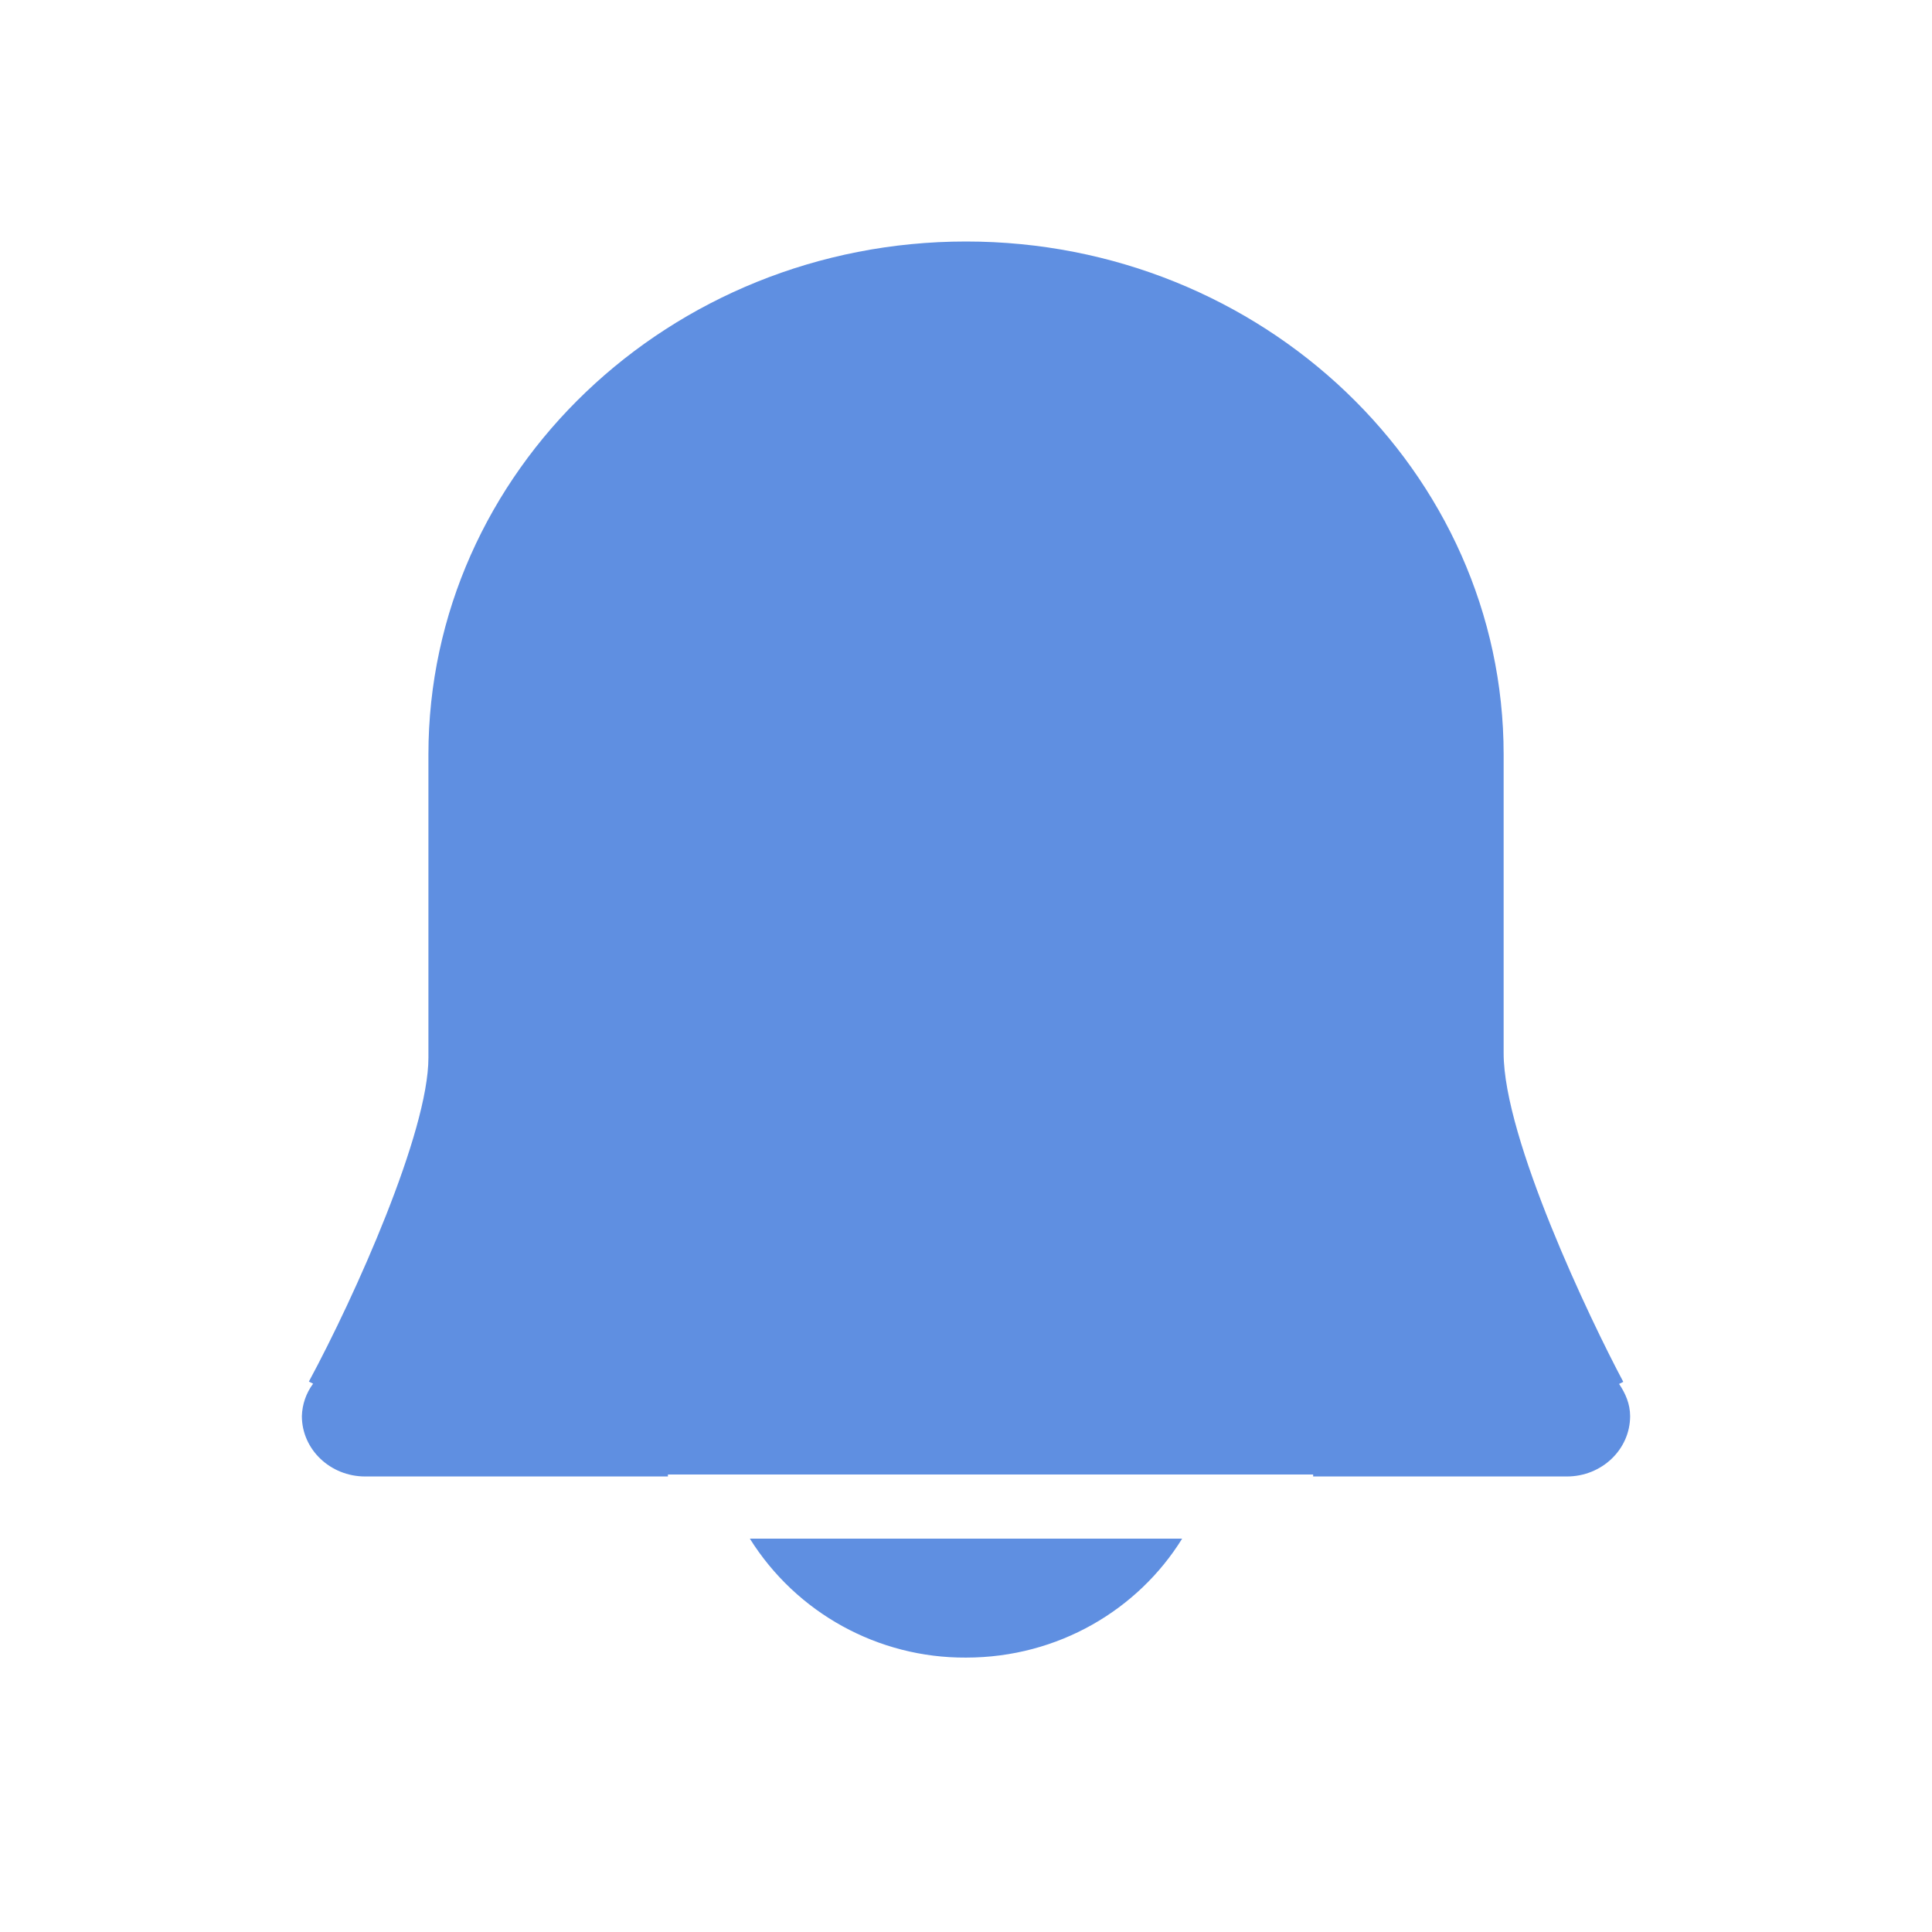
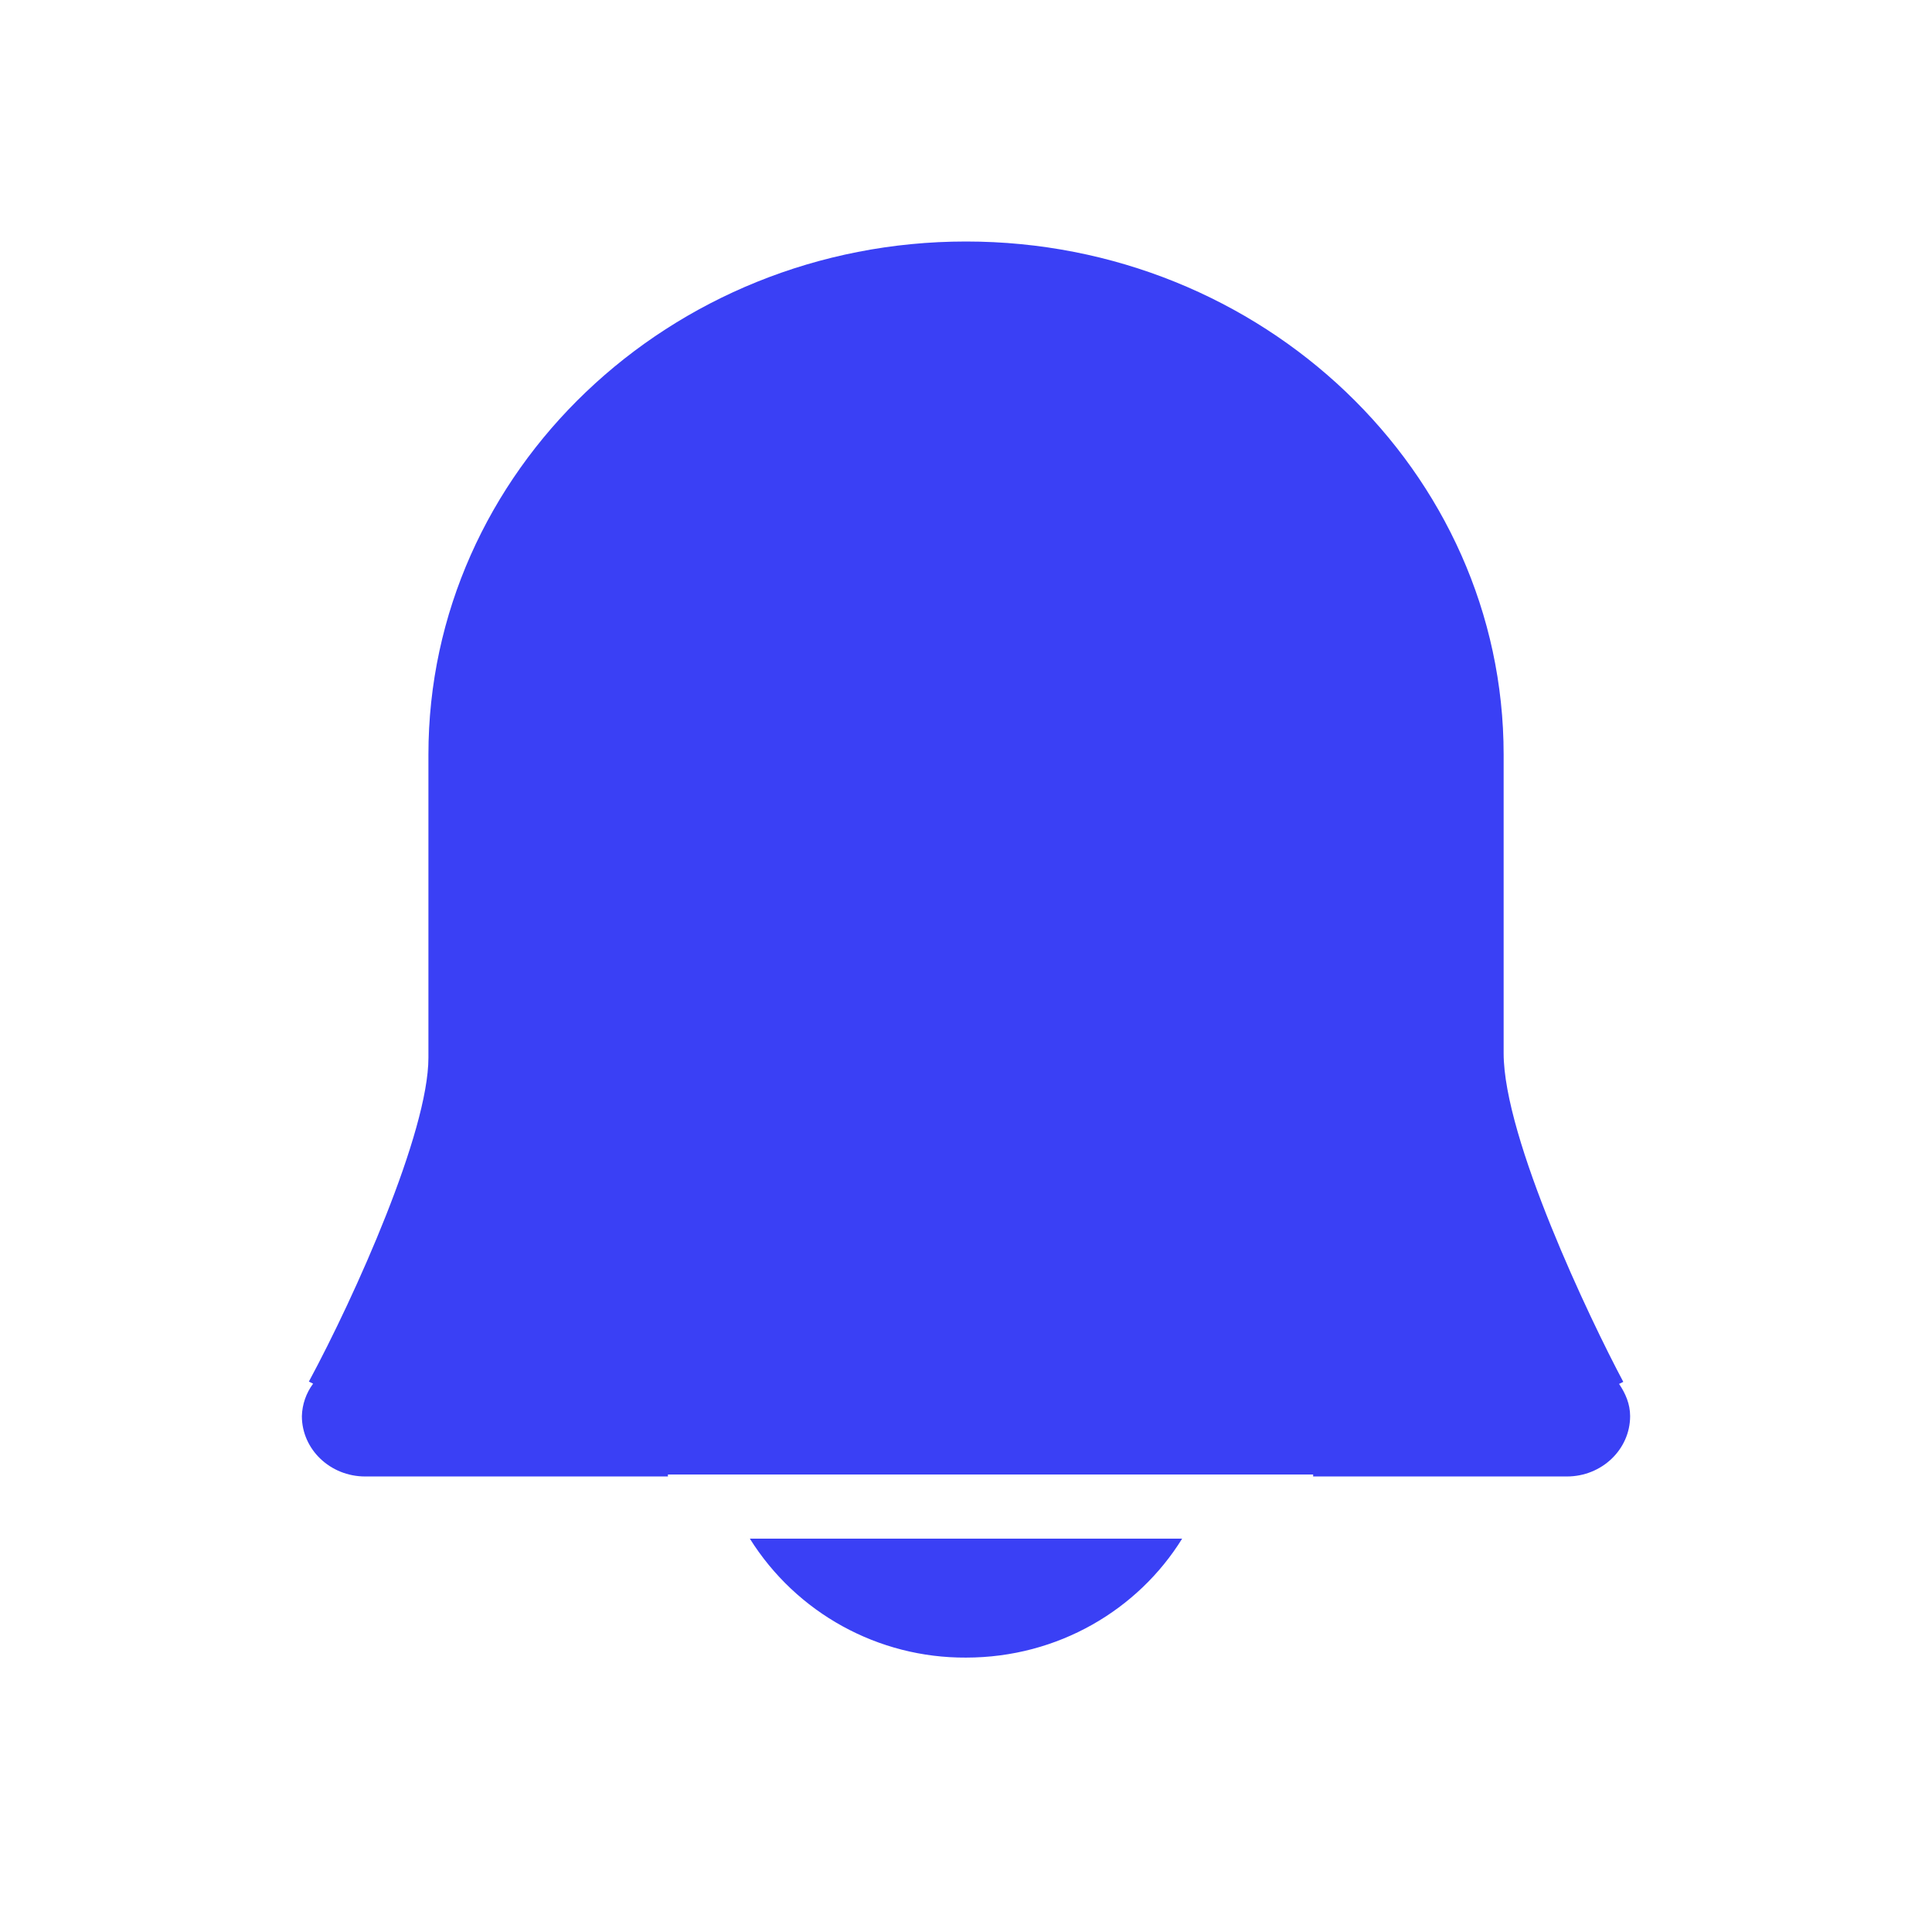
<svg xmlns="http://www.w3.org/2000/svg" t="1503924758243" class="icon" style="" viewBox="0 0 1024 1024" version="1.1" p-id="2258" width="48" height="48">
  <defs>
    <style type="text/css" />
  </defs>
-   <path d="M512 878.56c48.96 0 91.296-25.504 114.56-63.04h-229.12a134.304 134.304 0 0 0 114.56 63.04M858.144 733.504l2.24-1.088c-17.664-33.12-63.424-128.992-63.424-174.176v-158.336C796.96 249.984 669.12 128 512 128c-157.12 0-284.928 121.984-284.928 271.904v160.672c0 39.52-38.88 126.272-63.36 171.68l2.24 1.12a30.24 30.24 0 0 0-5.952 17.184c0 17.664 15.04 32 33.536 32h160.48v-1.056H696v1.056h134.496c18.496 0 33.504-14.336 33.504-32 0-6.4-2.464-12.032-5.856-17.056" p-id="2259" fill="#5f8fe1" />
+   <path d="M512 878.56c48.96 0 91.296-25.504 114.56-63.04h-229.12a134.304 134.304 0 0 0 114.56 63.04M858.144 733.504l2.24-1.088c-17.664-33.12-63.424-128.992-63.424-174.176v-158.336C796.96 249.984 669.12 128 512 128c-157.12 0-284.928 121.984-284.928 271.904v160.672c0 39.52-38.88 126.272-63.36 171.68l2.24 1.12a30.24 30.24 0 0 0-5.952 17.184c0 17.664 15.04 32 33.536 32h160.48v-1.056H696v1.056h134.496c18.496 0 33.504-14.336 33.504-32 0-6.4-2.464-12.032-5.856-17.056" p-id="2259" fill="#3a40f5" />
</svg>
